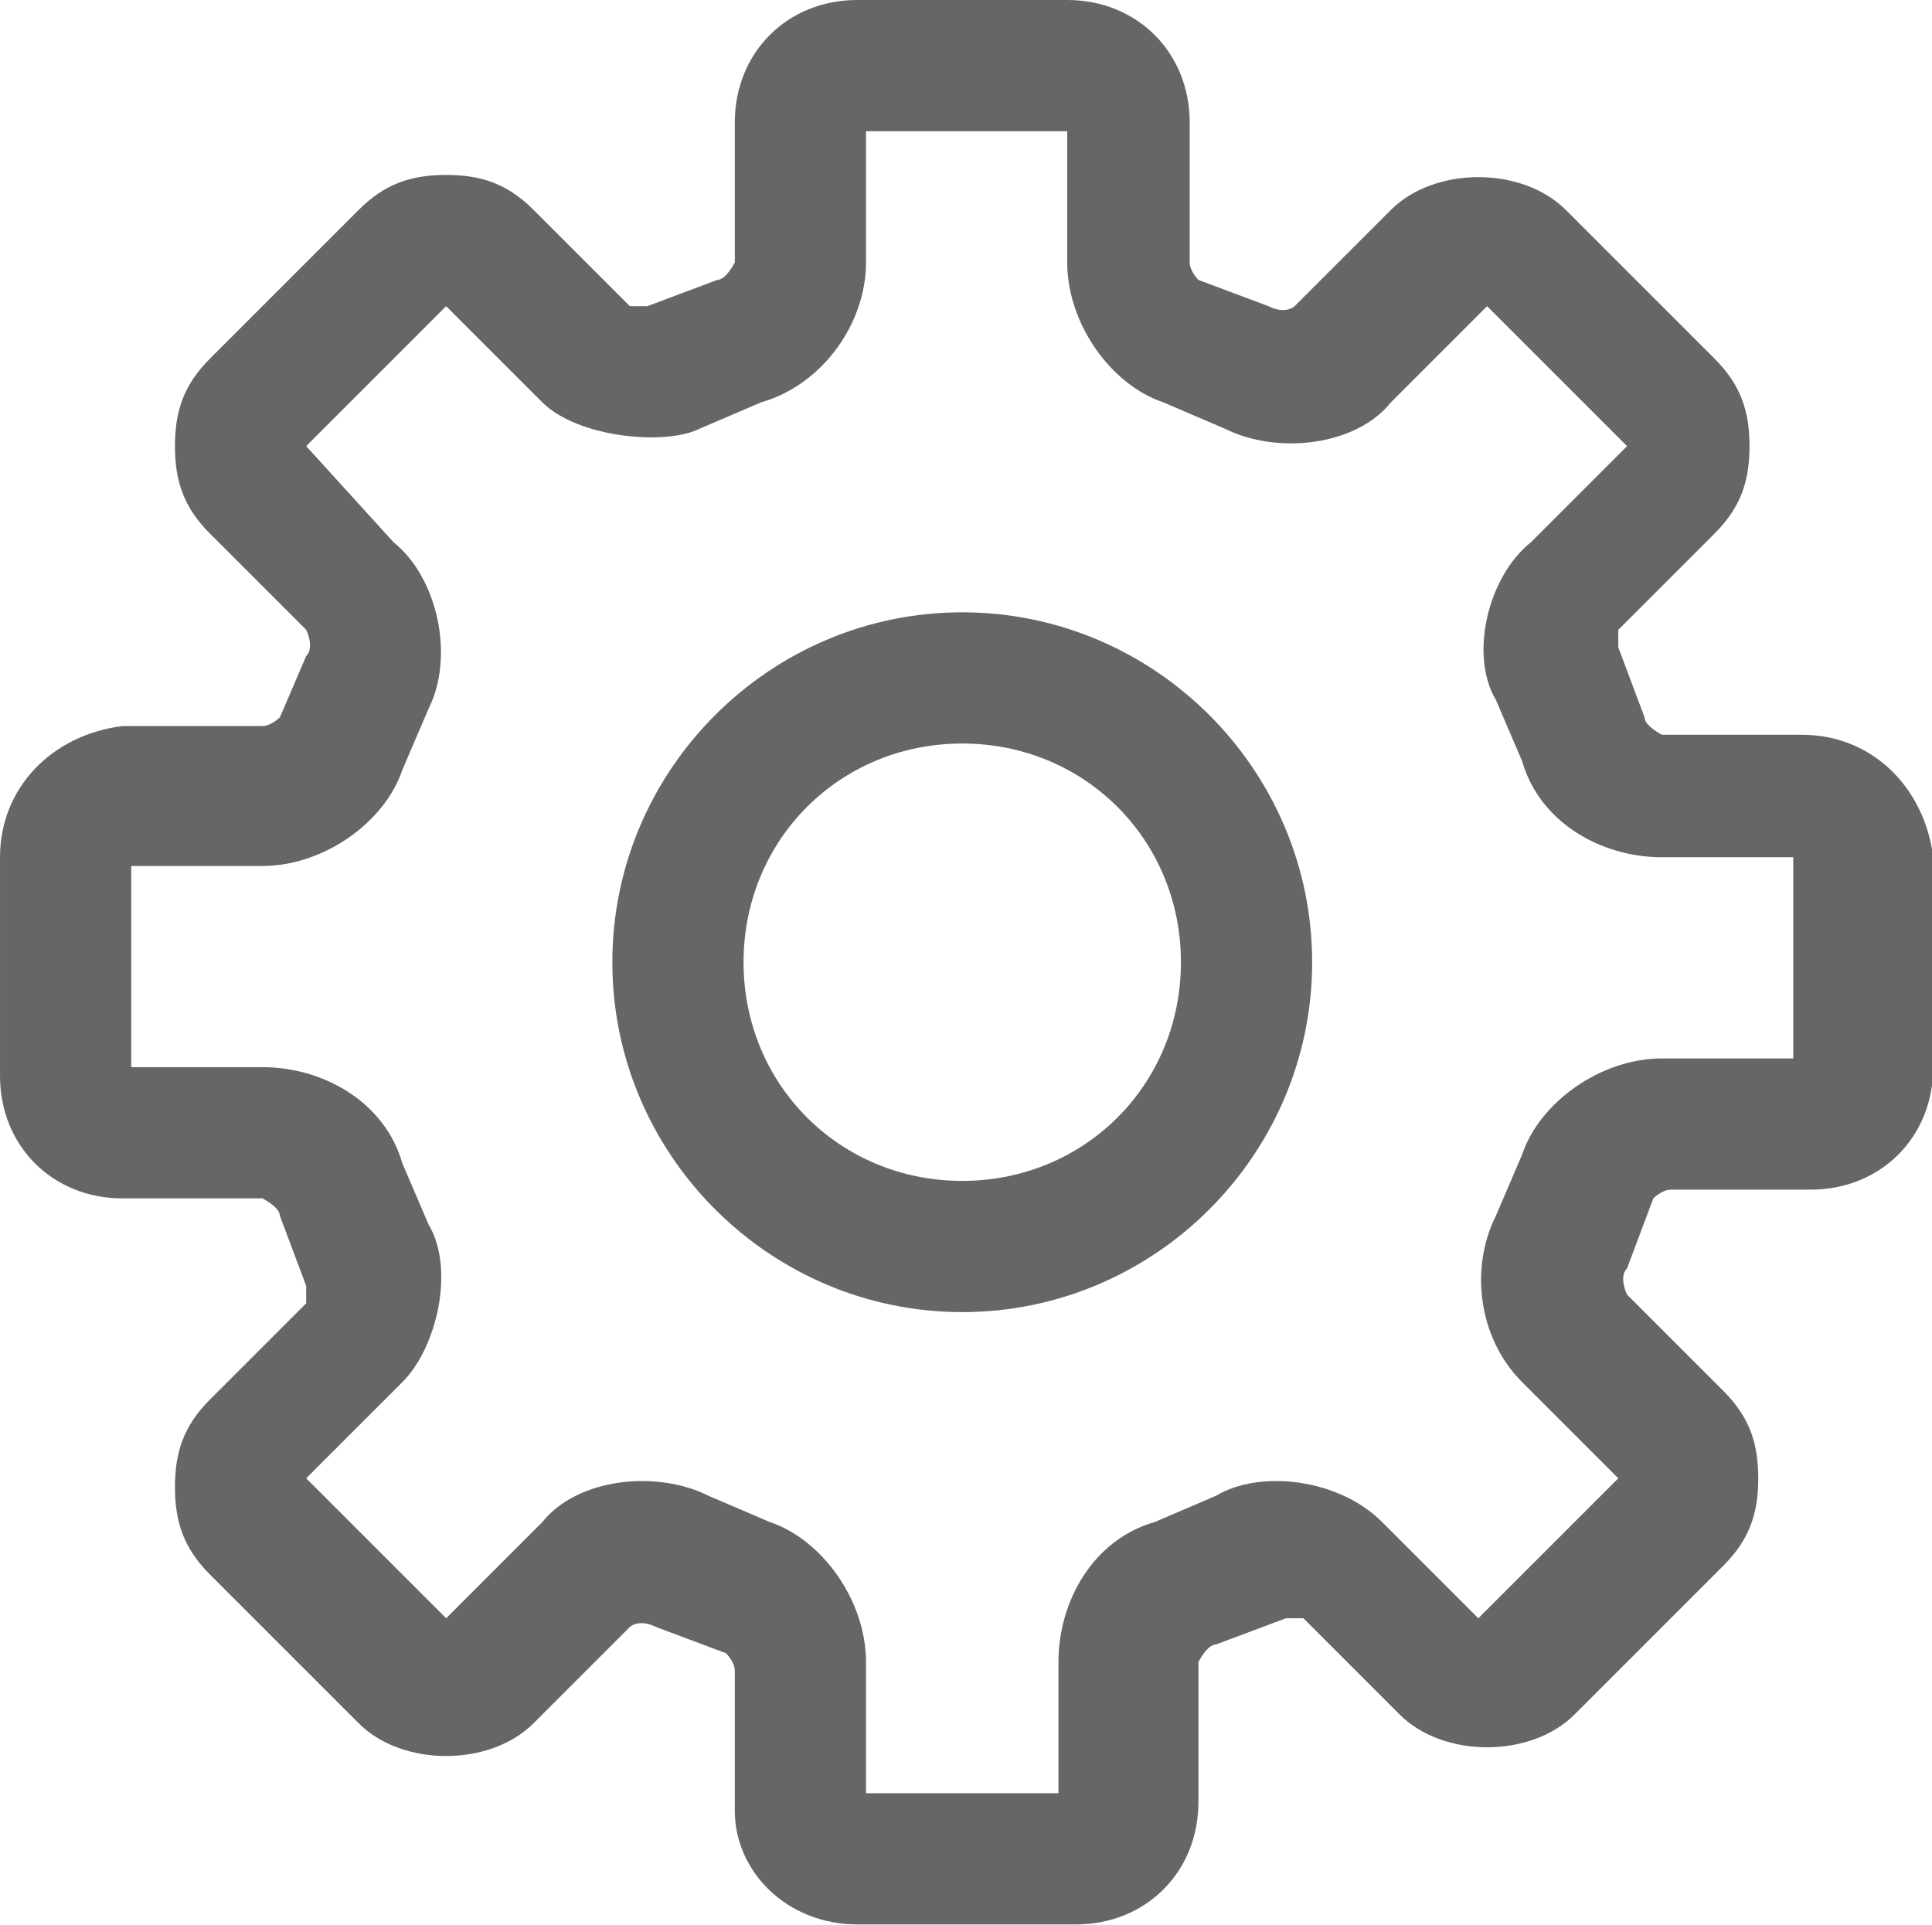
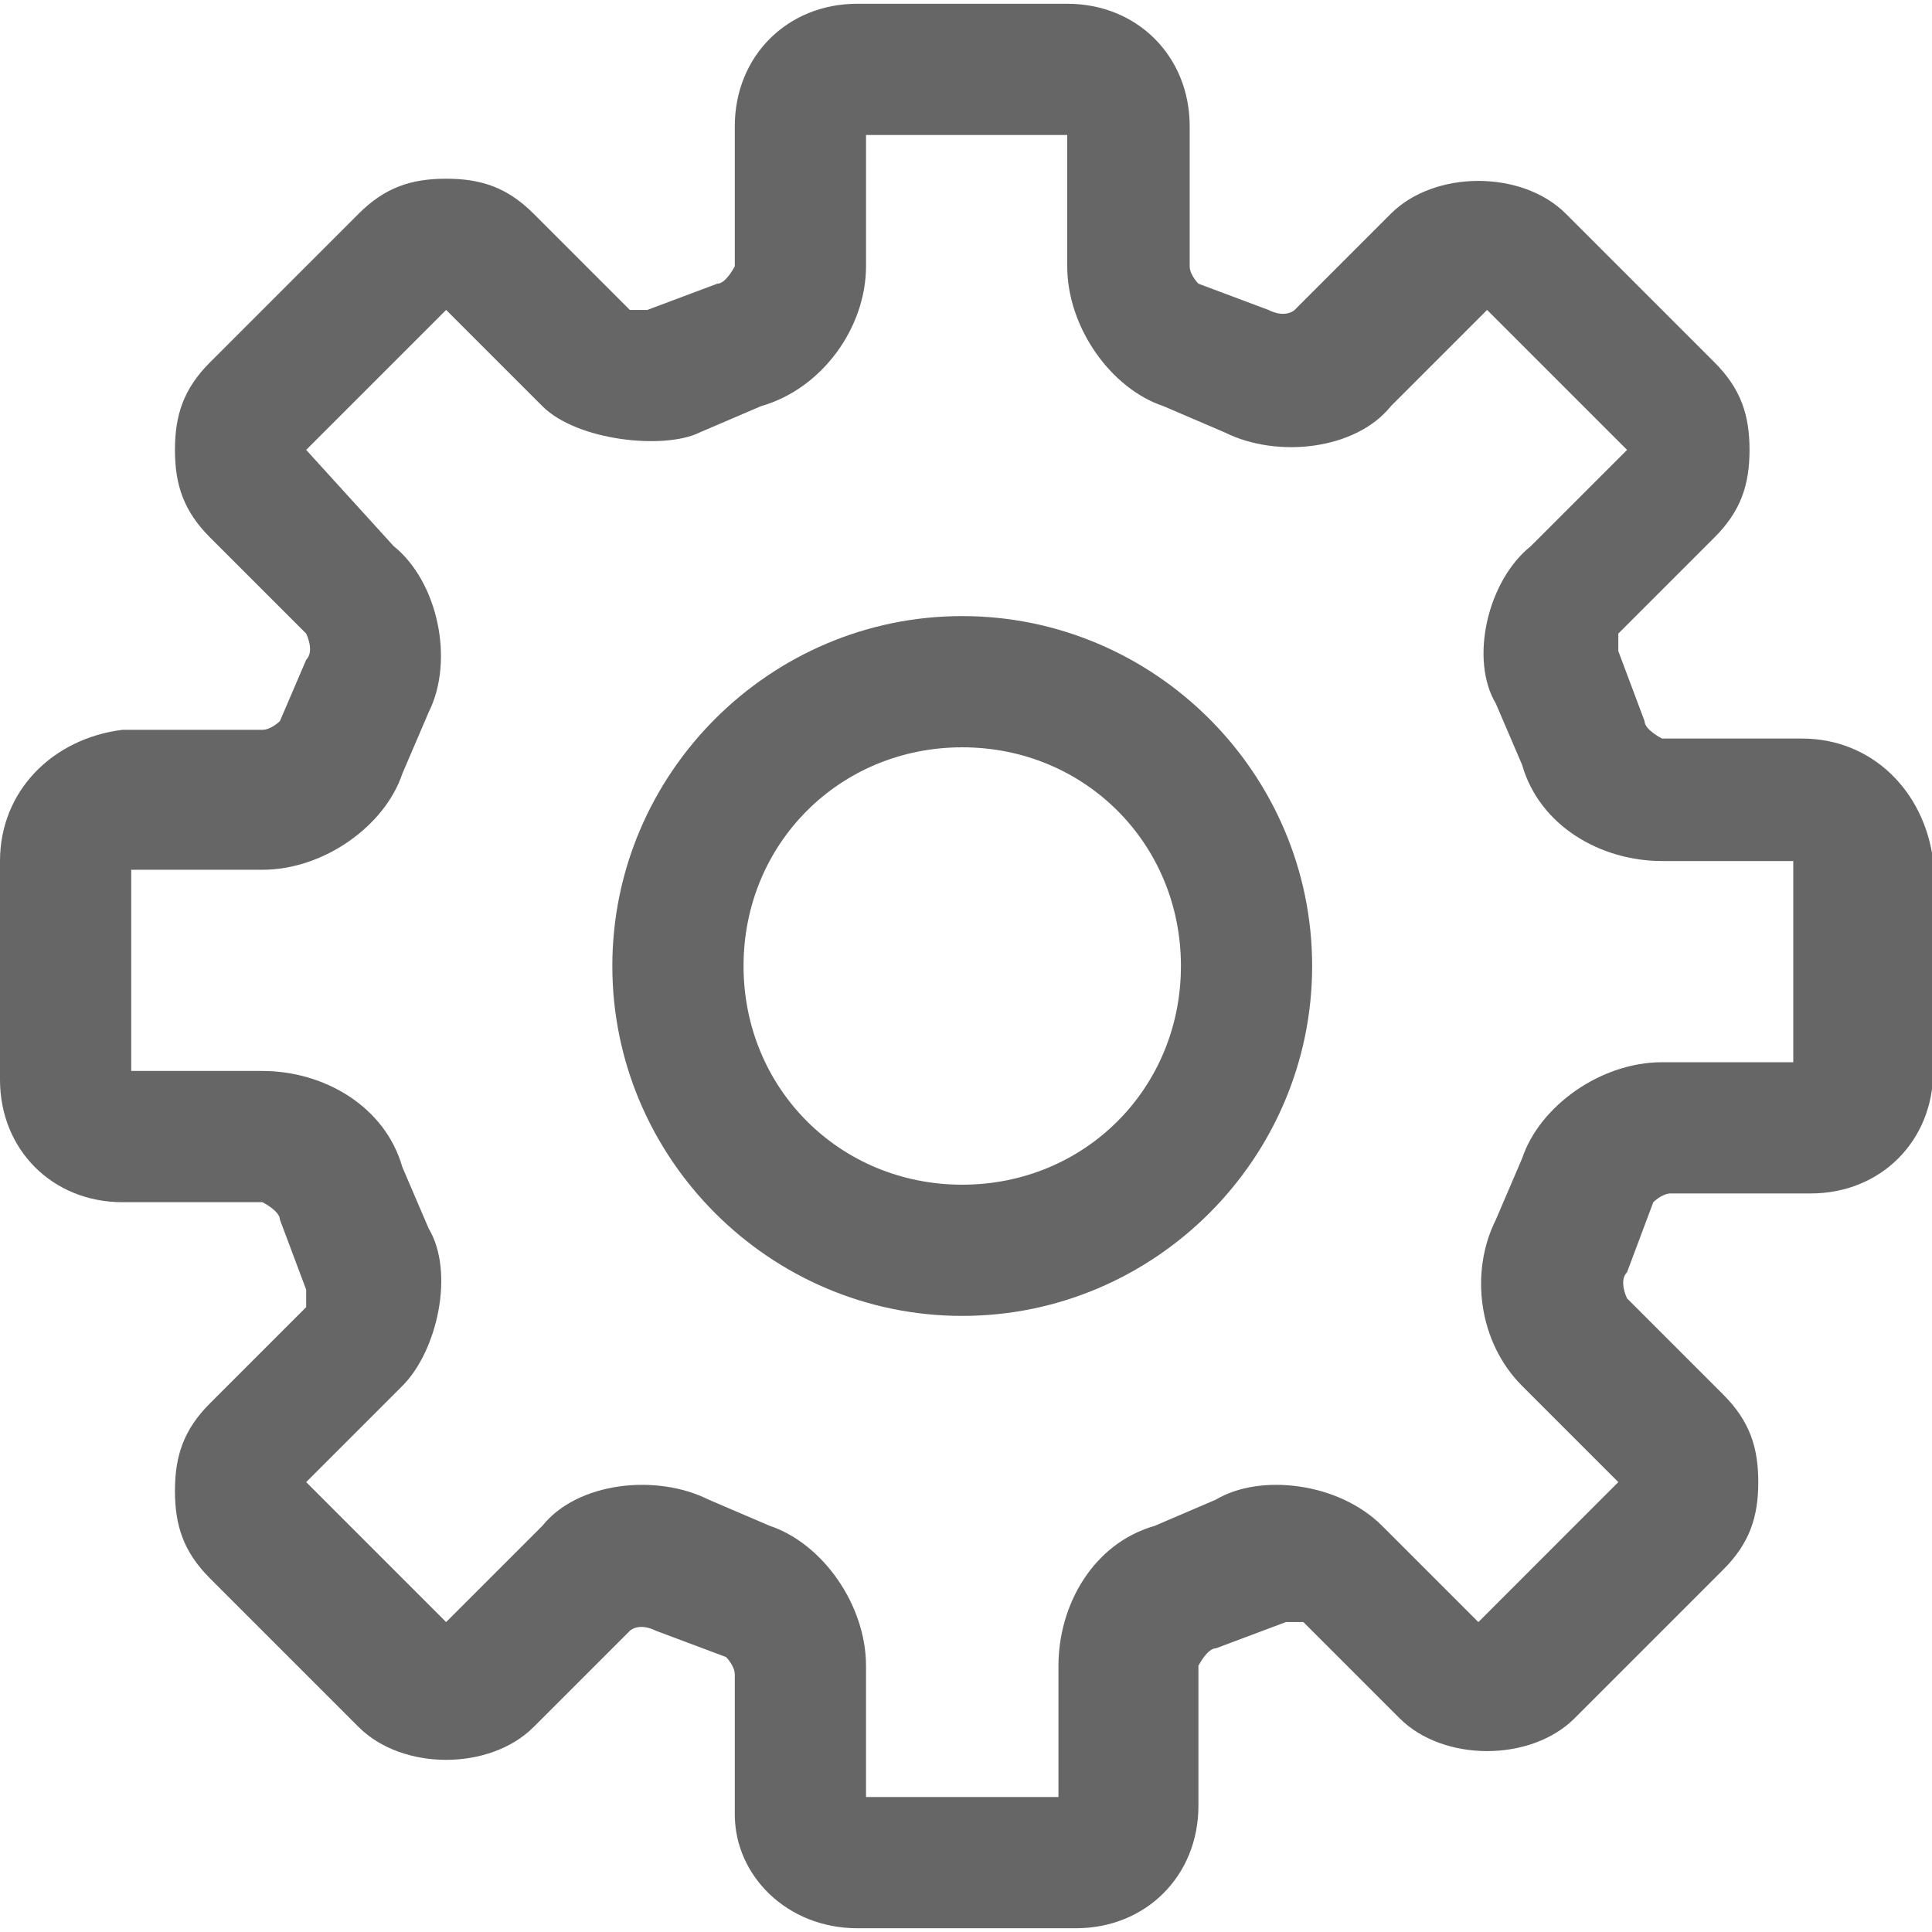
- <svg xmlns="http://www.w3.org/2000/svg" class="icon" width="200px" height="199.22px" viewBox="0 0 1028 1024" version="1.1">
+ <svg xmlns="http://www.w3.org/2000/svg" class="icon" width="100px" height="100px" viewBox="0 0 1028 1024" version="1.1">
  <path fill="#666666" d="M512 325.818c-102.4 0-186.182 83.782-186.182 186.182s83.782 186.182 186.182 186.182 186.182-83.782 186.182-186.182-83.782-186.182-186.182-186.182z m0 302.545c-65.164 0-116.364-51.2-116.364-116.364S446.836 395.636 512 395.636s116.364 51.2 116.364 116.364-51.2 116.364-116.364 116.364zM958.836 390.982H884.364s-9.309-4.655-9.309-9.309l-13.964-37.236v-9.309l51.2-51.2c13.964-13.964 18.618-27.927 18.618-46.545s-4.655-32.582-18.618-46.545l-79.127-79.127c-23.273-23.273-69.818-23.273-93.091 0l-51.2 51.2s-4.655 4.655-13.964 0l-37.236-13.964s-4.655-4.655-4.655-9.309V65.164C633.018 27.927 605.091 0 567.855 0H456.145C418.909 0 390.982 27.927 390.982 65.164V139.636s-4.655 9.309-9.309 9.309l-37.236 13.964h-9.309L283.927 111.709c-13.964-13.964-27.927-18.618-46.545-18.618s-32.582 4.655-46.545 18.618L111.709 190.836c-13.964 13.964-18.618 27.927-18.618 46.545s4.655 32.582 18.618 46.545l51.2 51.2s4.655 9.309 0 13.964l-13.964 32.582s-4.655 4.655-9.309 4.655H65.164C27.927 390.982 0 418.909 0 456.145v116.364c0 37.236 27.927 65.164 65.164 65.164H139.636s9.309 4.655 9.309 9.309l13.964 37.236v9.309L111.709 744.727c-13.964 13.964-18.618 27.927-18.618 46.545s4.655 32.582 18.618 46.545l79.127 79.127c23.273 23.273 69.818 23.273 93.091 0l51.2-51.2s4.655-4.655 13.964 0l37.236 13.964s4.655 4.655 4.655 9.309v74.473c0 32.582 27.927 60.509 65.164 60.509h116.364c37.236 0 65.164-27.927 65.164-65.164V884.364s4.655-9.309 9.309-9.309l37.236-13.964h9.309l51.2 51.2c23.273 23.273 69.818 23.273 93.091 0l79.127-79.127c13.964-13.964 18.618-27.927 18.618-46.545s-4.655-32.582-18.618-46.545l-51.2-51.2s-4.655-9.309 0-13.964l13.964-37.236s4.655-4.655 9.309-4.655h74.473c37.236 0 65.164-27.927 65.164-65.164V456.145c-4.655-37.236-32.582-65.164-69.818-65.164z m-93.091 395.636z m-55.855-172.218l-13.964 32.582c-13.964 27.927-9.309 65.164 13.964 88.436l51.2 51.2-74.473 74.473-51.2-51.2c-23.273-23.273-65.164-27.927-88.436-13.964l-32.582 13.964c-32.582 9.309-51.2 41.891-51.2 74.473v69.818H460.8V884.364c0-32.582-23.273-65.164-51.2-74.473l-32.582-13.964c-27.927-13.964-69.818-9.309-88.436 13.964l-51.2 51.2-74.473-74.473 51.2-51.2c18.618-18.618 27.927-60.509 13.964-83.782l-13.964-32.582c-9.309-32.582-41.891-51.2-74.473-51.2H69.818V460.8H139.636c32.582 0 65.164-23.273 74.473-51.2l13.964-32.582c13.964-27.927 4.655-69.818-18.618-88.436l-46.545-51.2 74.473-74.473 51.2 51.2c18.618 18.618 65.164 23.273 83.782 13.964l32.582-13.964c32.582-9.309 55.855-41.891 55.855-74.473V69.818h107.055V139.636c0 32.582 23.273 65.164 51.2 74.473l32.582 13.964c27.927 13.964 69.818 9.309 88.436-13.964L791.273 162.909l74.473 74.473-51.2 51.2c-23.273 18.618-32.582 60.509-18.618 83.782l13.964 32.582c9.309 32.582 41.891 51.2 74.473 51.2h69.818v107.055H884.364c-32.582 0-65.164 23.273-74.473 51.2zM158.255 791.273z m0-553.891zM865.745 232.727z" />
</svg>
